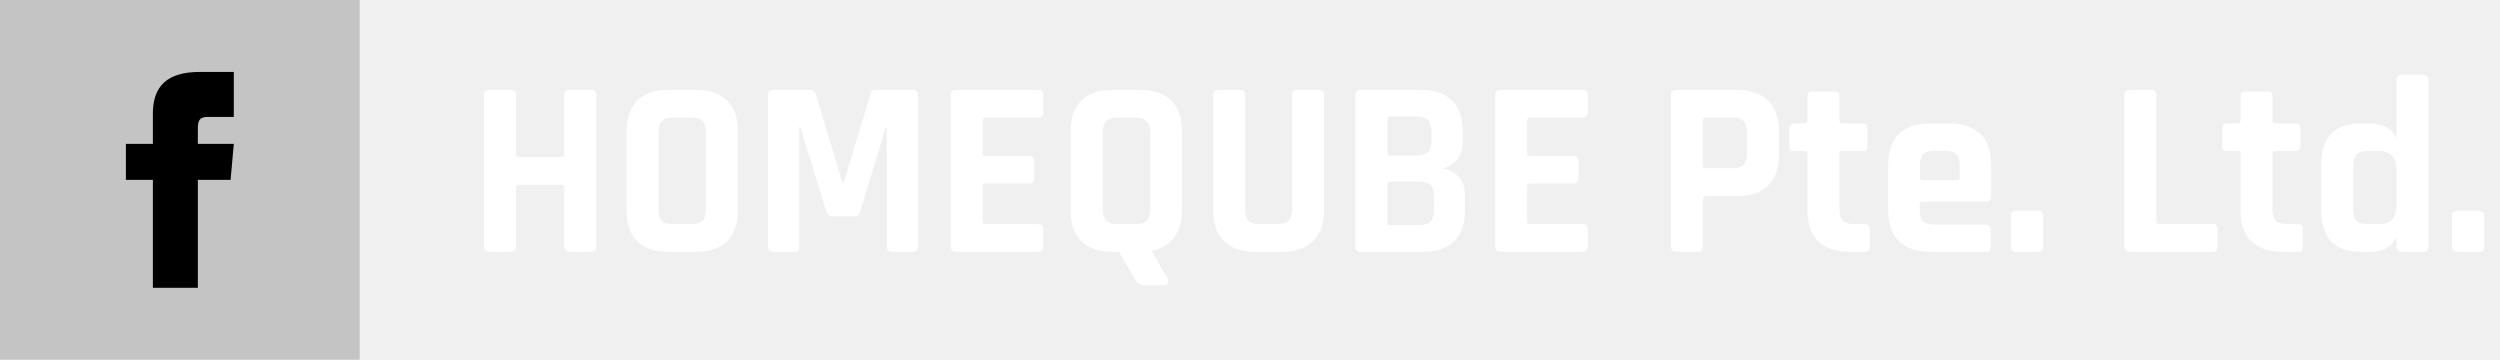
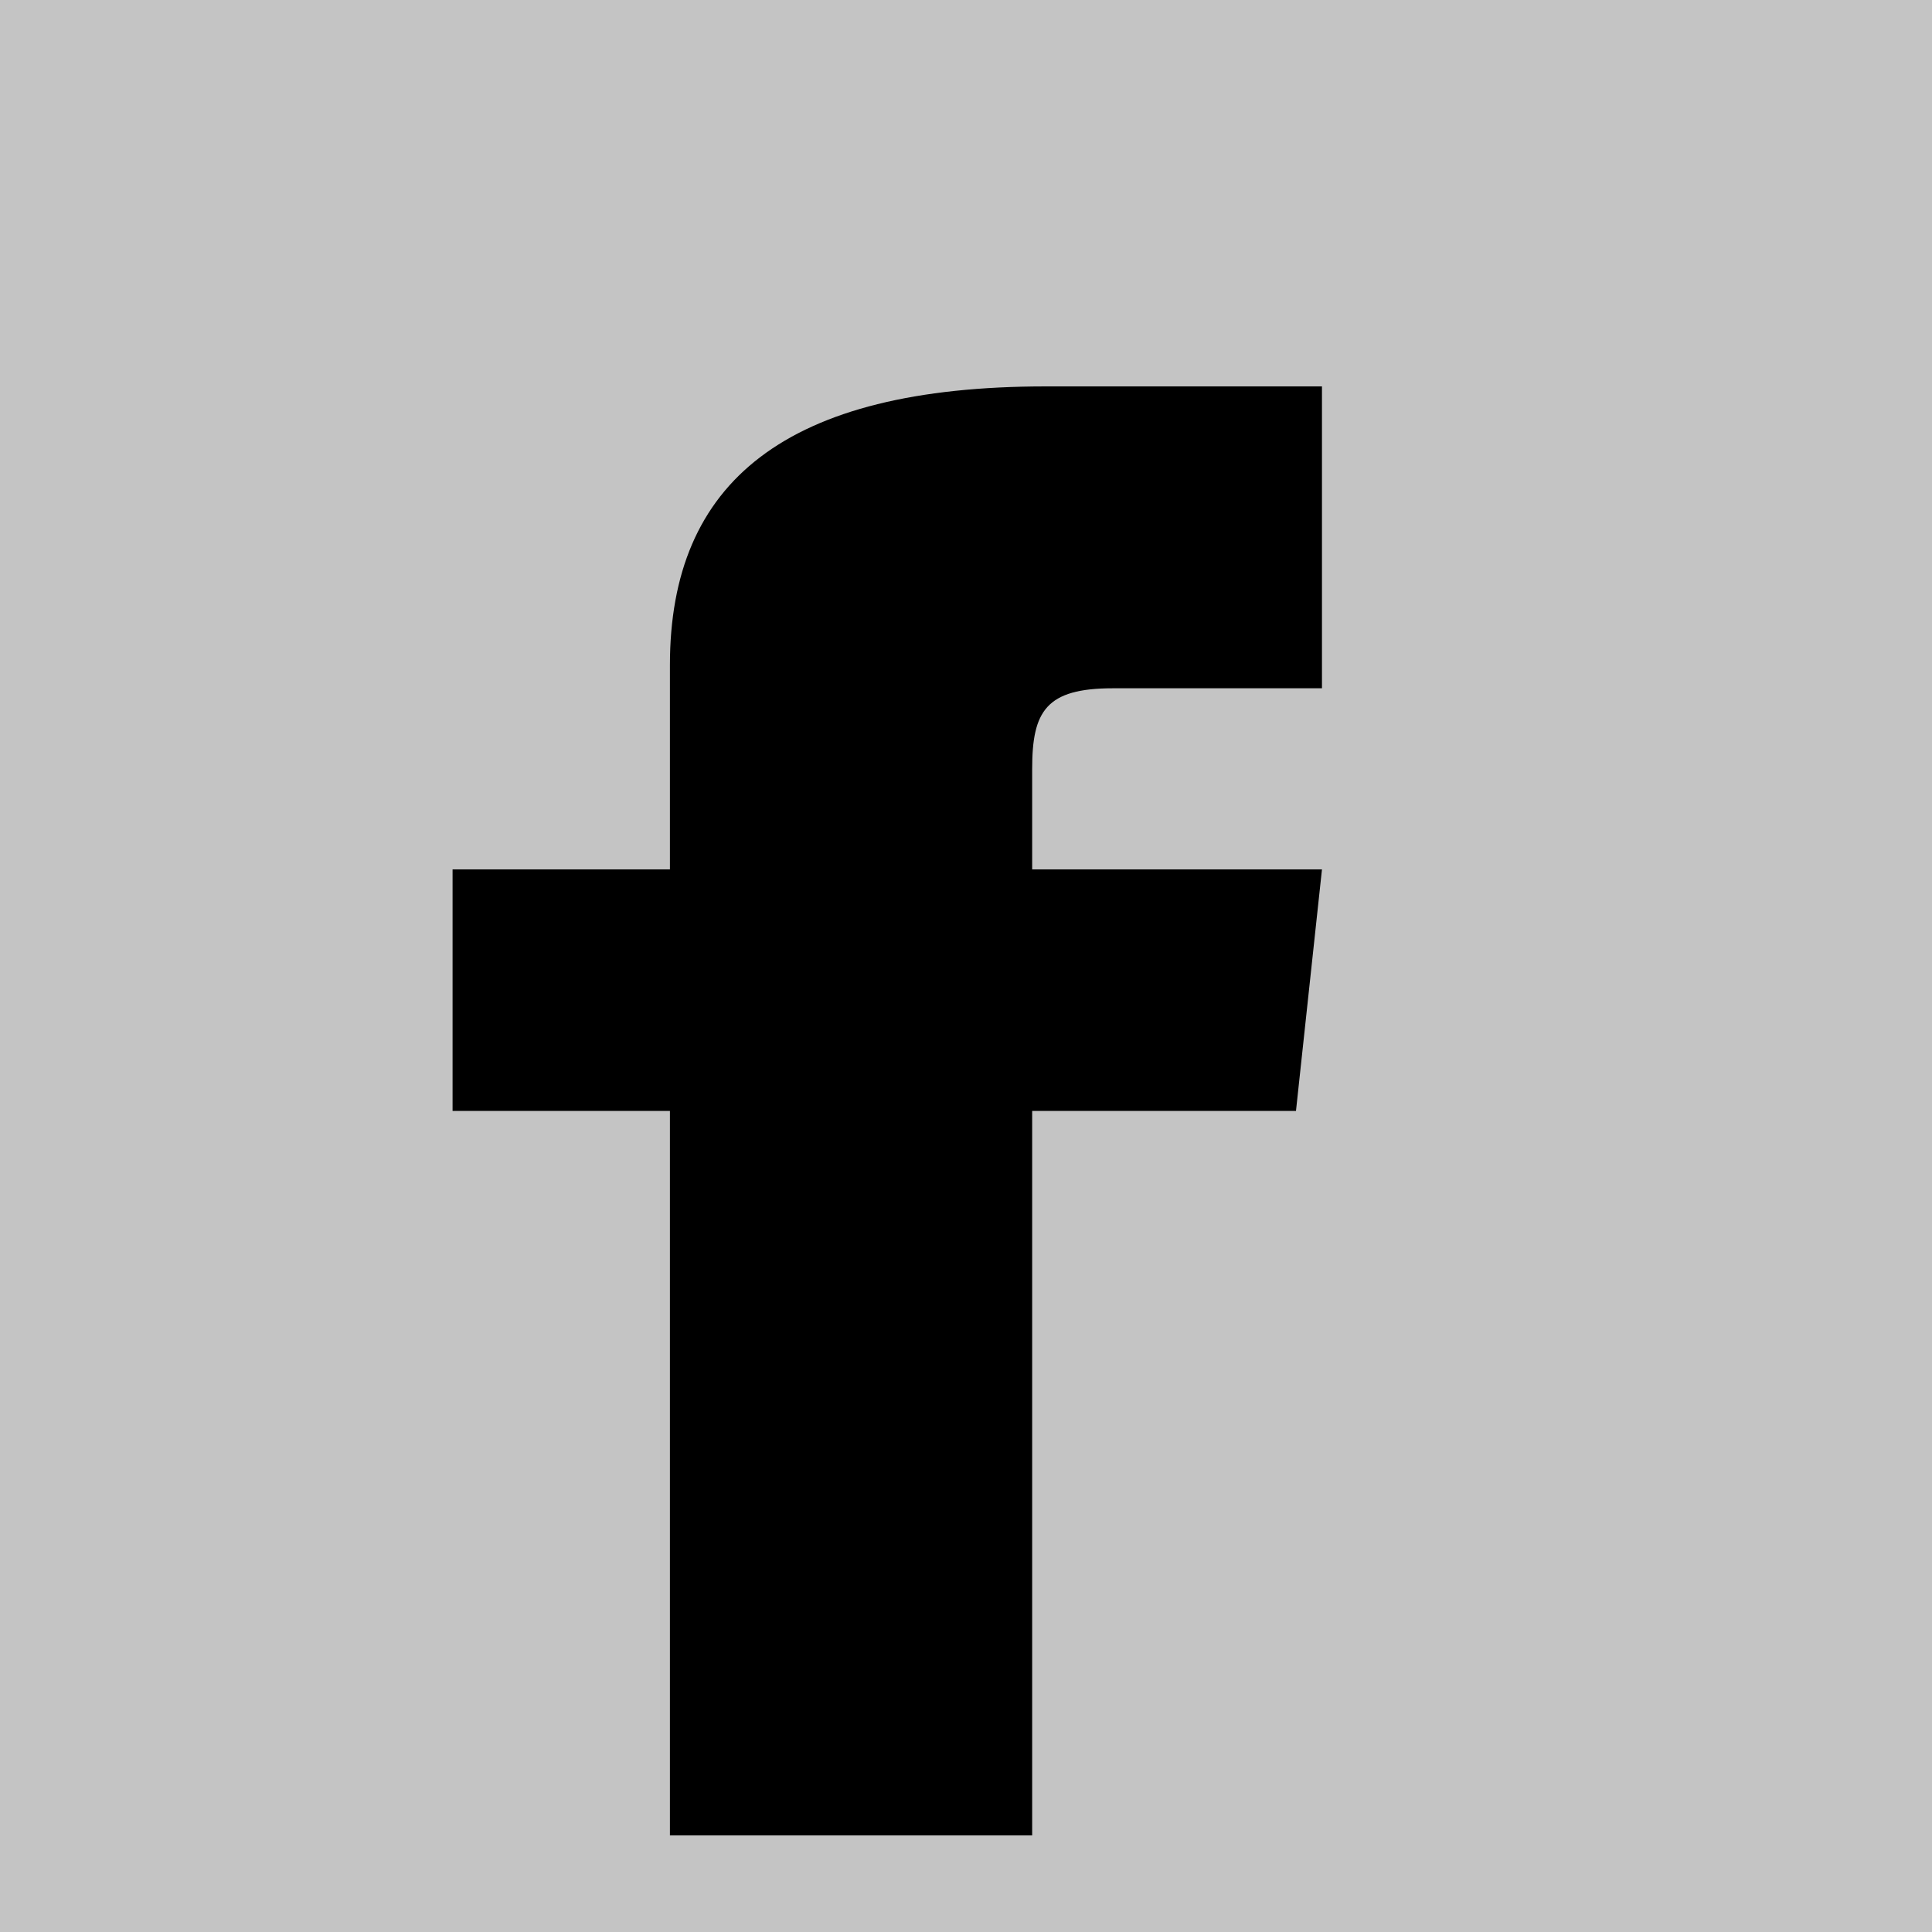
- <svg xmlns="http://www.w3.org/2000/svg" width="139" height="20" viewBox="0 0 139 20" fill="none">
+ <svg xmlns="http://www.w3.org/2000/svg" width="20" height="20" viewBox="0 0 20 20" fill="none">
  <rect width="20" height="20" fill="#C4C4C4" />
-   <path d="M8.5 8H7V10H8.5V16H11V10H12.821L13 8H11V7.167C11 6.689 11.096 6.5 11.557 6.5H13V4H11.096C9.298 4 8.5 4.792 8.5 6.308V8Z" fill="black" />
-   <path d="M28.394 14H27.204C27.008 14 26.91 13.902 26.91 13.706V5.292C26.91 5.096 27.008 4.998 27.204 4.998H28.394C28.59 4.998 28.688 5.096 28.688 5.292V8.582C28.688 8.685 28.744 8.736 28.856 8.736H31.222C31.325 8.736 31.376 8.685 31.376 8.582V5.292C31.376 5.096 31.474 4.998 31.67 4.998H32.86C33.056 4.998 33.154 5.096 33.154 5.292V13.706C33.154 13.902 33.056 14 32.86 14H31.67C31.474 14 31.376 13.902 31.376 13.706V10.43C31.376 10.327 31.325 10.276 31.222 10.276H28.856C28.744 10.276 28.688 10.327 28.688 10.43V13.706C28.688 13.902 28.59 14 28.394 14ZM37.426 12.46H38.42C38.719 12.46 38.929 12.399 39.05 12.278C39.181 12.147 39.246 11.933 39.246 11.634V7.364C39.246 7.065 39.181 6.855 39.05 6.734C38.929 6.603 38.719 6.538 38.42 6.538H37.426C37.128 6.538 36.918 6.603 36.796 6.734C36.675 6.855 36.614 7.065 36.614 7.364V11.634C36.614 11.933 36.675 12.147 36.796 12.278C36.918 12.399 37.128 12.46 37.426 12.46ZM38.714 14H37.146C36.409 14 35.84 13.804 35.438 13.412C35.037 13.02 34.836 12.455 34.836 11.718V7.28C34.836 6.543 35.037 5.978 35.438 5.586C35.84 5.194 36.409 4.998 37.146 4.998H38.714C39.452 4.998 40.021 5.194 40.422 5.586C40.824 5.978 41.024 6.543 41.024 7.28V11.718C41.024 12.455 40.824 13.02 40.422 13.412C40.021 13.804 39.452 14 38.714 14ZM48.679 4.998H50.751C50.947 4.998 51.045 5.096 51.045 5.292V13.706C51.045 13.902 50.947 14 50.751 14H49.603C49.407 14 49.309 13.902 49.309 13.706V7.07H49.253L47.825 11.76C47.769 11.947 47.652 12.04 47.475 12.04H46.299C46.122 12.04 46.005 11.947 45.949 11.76L44.493 7.056H44.437V13.706C44.437 13.818 44.418 13.897 44.381 13.944C44.344 13.981 44.264 14 44.143 14H42.995C42.799 14 42.701 13.902 42.701 13.706V5.292C42.701 5.096 42.799 4.998 42.995 4.998H45.081C45.212 4.998 45.3 5.063 45.347 5.194L46.831 10.136H46.915L48.413 5.194C48.441 5.063 48.53 4.998 48.679 4.998ZM57.731 14H53.153C52.957 14 52.859 13.902 52.859 13.706V5.292C52.859 5.096 52.957 4.998 53.153 4.998H57.731C57.918 4.998 58.011 5.096 58.011 5.292V6.244C58.011 6.44 57.918 6.538 57.731 6.538H54.805C54.693 6.538 54.637 6.589 54.637 6.692V8.512C54.637 8.615 54.693 8.666 54.805 8.666H57.199C57.395 8.666 57.493 8.764 57.493 8.96V9.912C57.493 10.108 57.395 10.206 57.199 10.206H54.805C54.693 10.206 54.637 10.257 54.637 10.36V12.306C54.637 12.409 54.693 12.46 54.805 12.46H57.731C57.918 12.46 58.011 12.558 58.011 12.754V13.706C58.011 13.902 57.918 14 57.731 14ZM62.134 12.46H63.128C63.427 12.46 63.637 12.399 63.758 12.278C63.889 12.147 63.954 11.933 63.954 11.634V7.364C63.954 7.065 63.889 6.855 63.758 6.734C63.637 6.603 63.427 6.538 63.128 6.538H62.134C61.836 6.538 61.626 6.603 61.504 6.734C61.383 6.855 61.322 7.065 61.322 7.364V11.634C61.322 11.933 61.383 12.147 61.504 12.278C61.626 12.399 61.836 12.46 62.134 12.46ZM64.696 15.862H63.674C63.422 15.862 63.24 15.764 63.128 15.568L62.218 14H61.84C61.103 14 60.534 13.804 60.132 13.412C59.731 13.02 59.53 12.455 59.53 11.718V7.28C59.53 6.543 59.731 5.978 60.132 5.586C60.534 5.194 61.103 4.998 61.84 4.998H63.408C64.146 4.998 64.715 5.194 65.116 5.586C65.518 5.978 65.718 6.543 65.718 7.28V11.718C65.718 12.334 65.569 12.833 65.27 13.216C64.981 13.599 64.566 13.841 64.024 13.944L64.92 15.498C64.967 15.61 64.967 15.699 64.92 15.764C64.874 15.829 64.799 15.862 64.696 15.862ZM72.135 4.998H73.311C73.516 4.998 73.619 5.091 73.619 5.278V11.718C73.619 12.446 73.414 13.011 73.003 13.412C72.602 13.804 72.037 14 71.309 14H69.769C69.032 14 68.463 13.804 68.061 13.412C67.66 13.02 67.459 12.455 67.459 11.718V5.292C67.459 5.096 67.557 4.998 67.753 4.998H68.943C69.139 4.998 69.237 5.096 69.237 5.292V11.634C69.237 11.933 69.298 12.147 69.419 12.278C69.55 12.399 69.76 12.46 70.049 12.46H71.015C71.314 12.46 71.524 12.399 71.645 12.278C71.776 12.147 71.841 11.933 71.841 11.634V5.292C71.841 5.096 71.939 4.998 72.135 4.998ZM77.295 12.516H78.863C79.171 12.516 79.391 12.455 79.521 12.334C79.661 12.203 79.731 11.993 79.731 11.704V10.892C79.731 10.603 79.661 10.397 79.521 10.276C79.381 10.155 79.153 10.094 78.835 10.094H77.295C77.192 10.094 77.141 10.145 77.141 10.248V12.362C77.141 12.465 77.192 12.516 77.295 12.516ZM77.295 8.652H78.723C79.022 8.652 79.241 8.591 79.381 8.47C79.521 8.339 79.591 8.129 79.591 7.84V7.294C79.591 7.005 79.521 6.799 79.381 6.678C79.251 6.547 79.036 6.482 78.737 6.482H77.295C77.192 6.482 77.141 6.533 77.141 6.636V8.498C77.141 8.601 77.192 8.652 77.295 8.652ZM75.363 13.706V5.292C75.363 5.096 75.461 4.998 75.657 4.998H79.017C79.754 4.998 80.324 5.194 80.725 5.586C81.126 5.978 81.327 6.538 81.327 7.266V7.84C81.327 8.633 80.959 9.147 80.221 9.38C80.594 9.436 80.893 9.59 81.117 9.842C81.341 10.085 81.453 10.435 81.453 10.892V11.732C81.453 12.46 81.252 13.02 80.851 13.412C80.45 13.804 79.885 14 79.157 14H75.657C75.461 14 75.363 13.902 75.363 13.706ZM88.001 14H83.423C83.227 14 83.129 13.902 83.129 13.706V5.292C83.129 5.096 83.227 4.998 83.423 4.998H88.001C88.187 4.998 88.281 5.096 88.281 5.292V6.244C88.281 6.44 88.187 6.538 88.001 6.538H85.075C84.963 6.538 84.907 6.589 84.907 6.692V8.512C84.907 8.615 84.963 8.666 85.075 8.666H87.469C87.665 8.666 87.763 8.764 87.763 8.96V9.912C87.763 10.108 87.665 10.206 87.469 10.206H85.075C84.963 10.206 84.907 10.257 84.907 10.36V12.306C84.907 12.409 84.963 12.46 85.075 12.46H88.001C88.187 12.46 88.281 12.558 88.281 12.754V13.706C88.281 13.902 88.187 14 88.001 14ZM94.388 14H93.198C93.002 14 92.904 13.902 92.904 13.706V5.292C92.904 5.096 93.002 4.998 93.198 4.998H96.614C97.342 4.998 97.907 5.199 98.308 5.6C98.71 5.992 98.91 6.552 98.91 7.28V8.624C98.91 9.352 98.71 9.917 98.308 10.318C97.907 10.71 97.342 10.906 96.614 10.906H94.85C94.738 10.906 94.682 10.957 94.682 11.06V13.706C94.682 13.902 94.584 14 94.388 14ZM94.836 9.352H96.32C96.619 9.352 96.829 9.291 96.95 9.17C97.072 9.039 97.132 8.829 97.132 8.54V7.364C97.132 7.065 97.072 6.855 96.95 6.734C96.829 6.603 96.619 6.538 96.32 6.538H94.836C94.734 6.538 94.682 6.589 94.682 6.692V9.198C94.682 9.301 94.734 9.352 94.836 9.352ZM100.342 8.4H99.782C99.67 8.4 99.591 8.381 99.544 8.344C99.507 8.307 99.488 8.232 99.488 8.12V7.154C99.488 6.958 99.586 6.86 99.782 6.86H100.342C100.445 6.86 100.496 6.809 100.496 6.706V5.376C100.496 5.18 100.599 5.082 100.804 5.082H101.98C102.176 5.082 102.274 5.18 102.274 5.376V6.706C102.274 6.809 102.33 6.86 102.442 6.86H103.534C103.73 6.86 103.828 6.958 103.828 7.154V8.12C103.828 8.223 103.805 8.297 103.758 8.344C103.721 8.381 103.646 8.4 103.534 8.4H102.442C102.33 8.4 102.274 8.451 102.274 8.554V11.648C102.274 11.937 102.339 12.147 102.47 12.278C102.601 12.399 102.815 12.46 103.114 12.46H103.674C103.87 12.46 103.968 12.558 103.968 12.754V13.72C103.968 13.823 103.945 13.897 103.898 13.944C103.861 13.981 103.786 14 103.674 14H102.82C102.083 14 101.509 13.804 101.098 13.412C100.697 13.02 100.496 12.46 100.496 11.732V8.554C100.496 8.451 100.445 8.4 100.342 8.4ZM110.388 14H107.294C106.556 14 105.987 13.804 105.586 13.412C105.184 13.02 104.984 12.455 104.984 11.718V9.142C104.984 8.405 105.184 7.84 105.586 7.448C105.987 7.056 106.556 6.86 107.294 6.86H108.4C109.137 6.86 109.706 7.056 110.108 7.448C110.509 7.84 110.71 8.405 110.71 9.142V10.92C110.71 11.116 110.612 11.214 110.416 11.214H106.902C106.79 11.214 106.734 11.265 106.734 11.368V11.676C106.734 11.965 106.794 12.175 106.916 12.306C107.046 12.427 107.261 12.488 107.56 12.488H110.388C110.584 12.488 110.682 12.591 110.682 12.796V13.72C110.682 13.823 110.658 13.897 110.612 13.944C110.574 13.981 110.5 14 110.388 14ZM106.902 10.024H108.806C108.908 10.024 108.96 9.973 108.96 9.87V9.198C108.96 8.899 108.899 8.689 108.778 8.568C108.656 8.447 108.446 8.386 108.148 8.386H107.56C107.261 8.386 107.051 8.447 106.93 8.568C106.808 8.689 106.748 8.899 106.748 9.198V9.87C106.748 9.973 106.799 10.024 106.902 10.024ZM113.595 11.984V13.706C113.595 13.902 113.507 14 113.329 14H112.083C111.897 14 111.803 13.902 111.803 13.706V11.998C111.803 11.811 111.897 11.718 112.083 11.718H113.329C113.507 11.718 113.595 11.807 113.595 11.984ZM123.015 14H118.409C118.213 14 118.115 13.902 118.115 13.706V5.292C118.115 5.096 118.213 4.998 118.409 4.998H119.599C119.795 4.998 119.893 5.096 119.893 5.292V12.292C119.893 12.395 119.949 12.446 120.061 12.446H123.015C123.202 12.446 123.295 12.549 123.295 12.754V13.706C123.295 13.902 123.202 14 123.015 14ZM124.418 8.4H123.858C123.746 8.4 123.667 8.381 123.62 8.344C123.583 8.307 123.564 8.232 123.564 8.12V7.154C123.564 6.958 123.662 6.86 123.858 6.86H124.418C124.521 6.86 124.572 6.809 124.572 6.706V5.376C124.572 5.18 124.675 5.082 124.88 5.082H126.056C126.252 5.082 126.35 5.18 126.35 5.376V6.706C126.35 6.809 126.406 6.86 126.518 6.86H127.61C127.806 6.86 127.904 6.958 127.904 7.154V8.12C127.904 8.223 127.881 8.297 127.834 8.344C127.797 8.381 127.722 8.4 127.61 8.4H126.518C126.406 8.4 126.35 8.451 126.35 8.554V11.648C126.35 11.937 126.415 12.147 126.546 12.278C126.677 12.399 126.891 12.46 127.19 12.46H127.75C127.946 12.46 128.044 12.558 128.044 12.754V13.72C128.044 13.823 128.021 13.897 127.974 13.944C127.937 13.981 127.862 14 127.75 14H126.896C126.159 14 125.585 13.804 125.174 13.412C124.773 13.02 124.572 12.46 124.572 11.732V8.554C124.572 8.451 124.521 8.4 124.418 8.4ZM131.818 14H131.244C130.525 14 129.979 13.804 129.606 13.412C129.242 13.02 129.06 12.455 129.06 11.718V9.142C129.06 8.405 129.242 7.84 129.606 7.448C129.979 7.056 130.525 6.86 131.244 6.86H131.818C132.107 6.86 132.382 6.925 132.644 7.056C132.905 7.177 133.087 7.364 133.19 7.616H133.246V4.452C133.246 4.256 133.344 4.158 133.54 4.158H134.73C134.926 4.158 135.024 4.256 135.024 4.452V13.706C135.024 13.902 134.926 14 134.73 14H133.54C133.344 14 133.246 13.902 133.246 13.706V13.244H133.19C133.087 13.496 132.905 13.687 132.644 13.818C132.382 13.939 132.107 14 131.818 14ZM133.246 11.396V9.464C133.246 8.755 132.924 8.4 132.28 8.4H131.65C131.351 8.4 131.141 8.465 131.02 8.596C130.898 8.717 130.838 8.927 130.838 9.226V11.634C130.838 11.933 130.898 12.147 131.02 12.278C131.141 12.399 131.351 12.46 131.65 12.46H132.28C132.924 12.46 133.246 12.105 133.246 11.396ZM138.123 11.984V13.706C138.123 13.902 138.034 14 137.857 14H136.611C136.424 14 136.331 13.902 136.331 13.706V11.998C136.331 11.811 136.424 11.718 136.611 11.718H137.857C138.034 11.718 138.123 11.807 138.123 11.984Z" fill="white" />
+   <path d="M6.935 9H4.685V11.5H6.935V19H10.685V11.5H13.416L13.685 9H10.685V7.958C10.685 7.361 10.829 7.125 11.521 7.125H13.685V4H10.829C8.132 4 6.935 4.989 6.935 6.884V9Z" fill="black" />
</svg>
